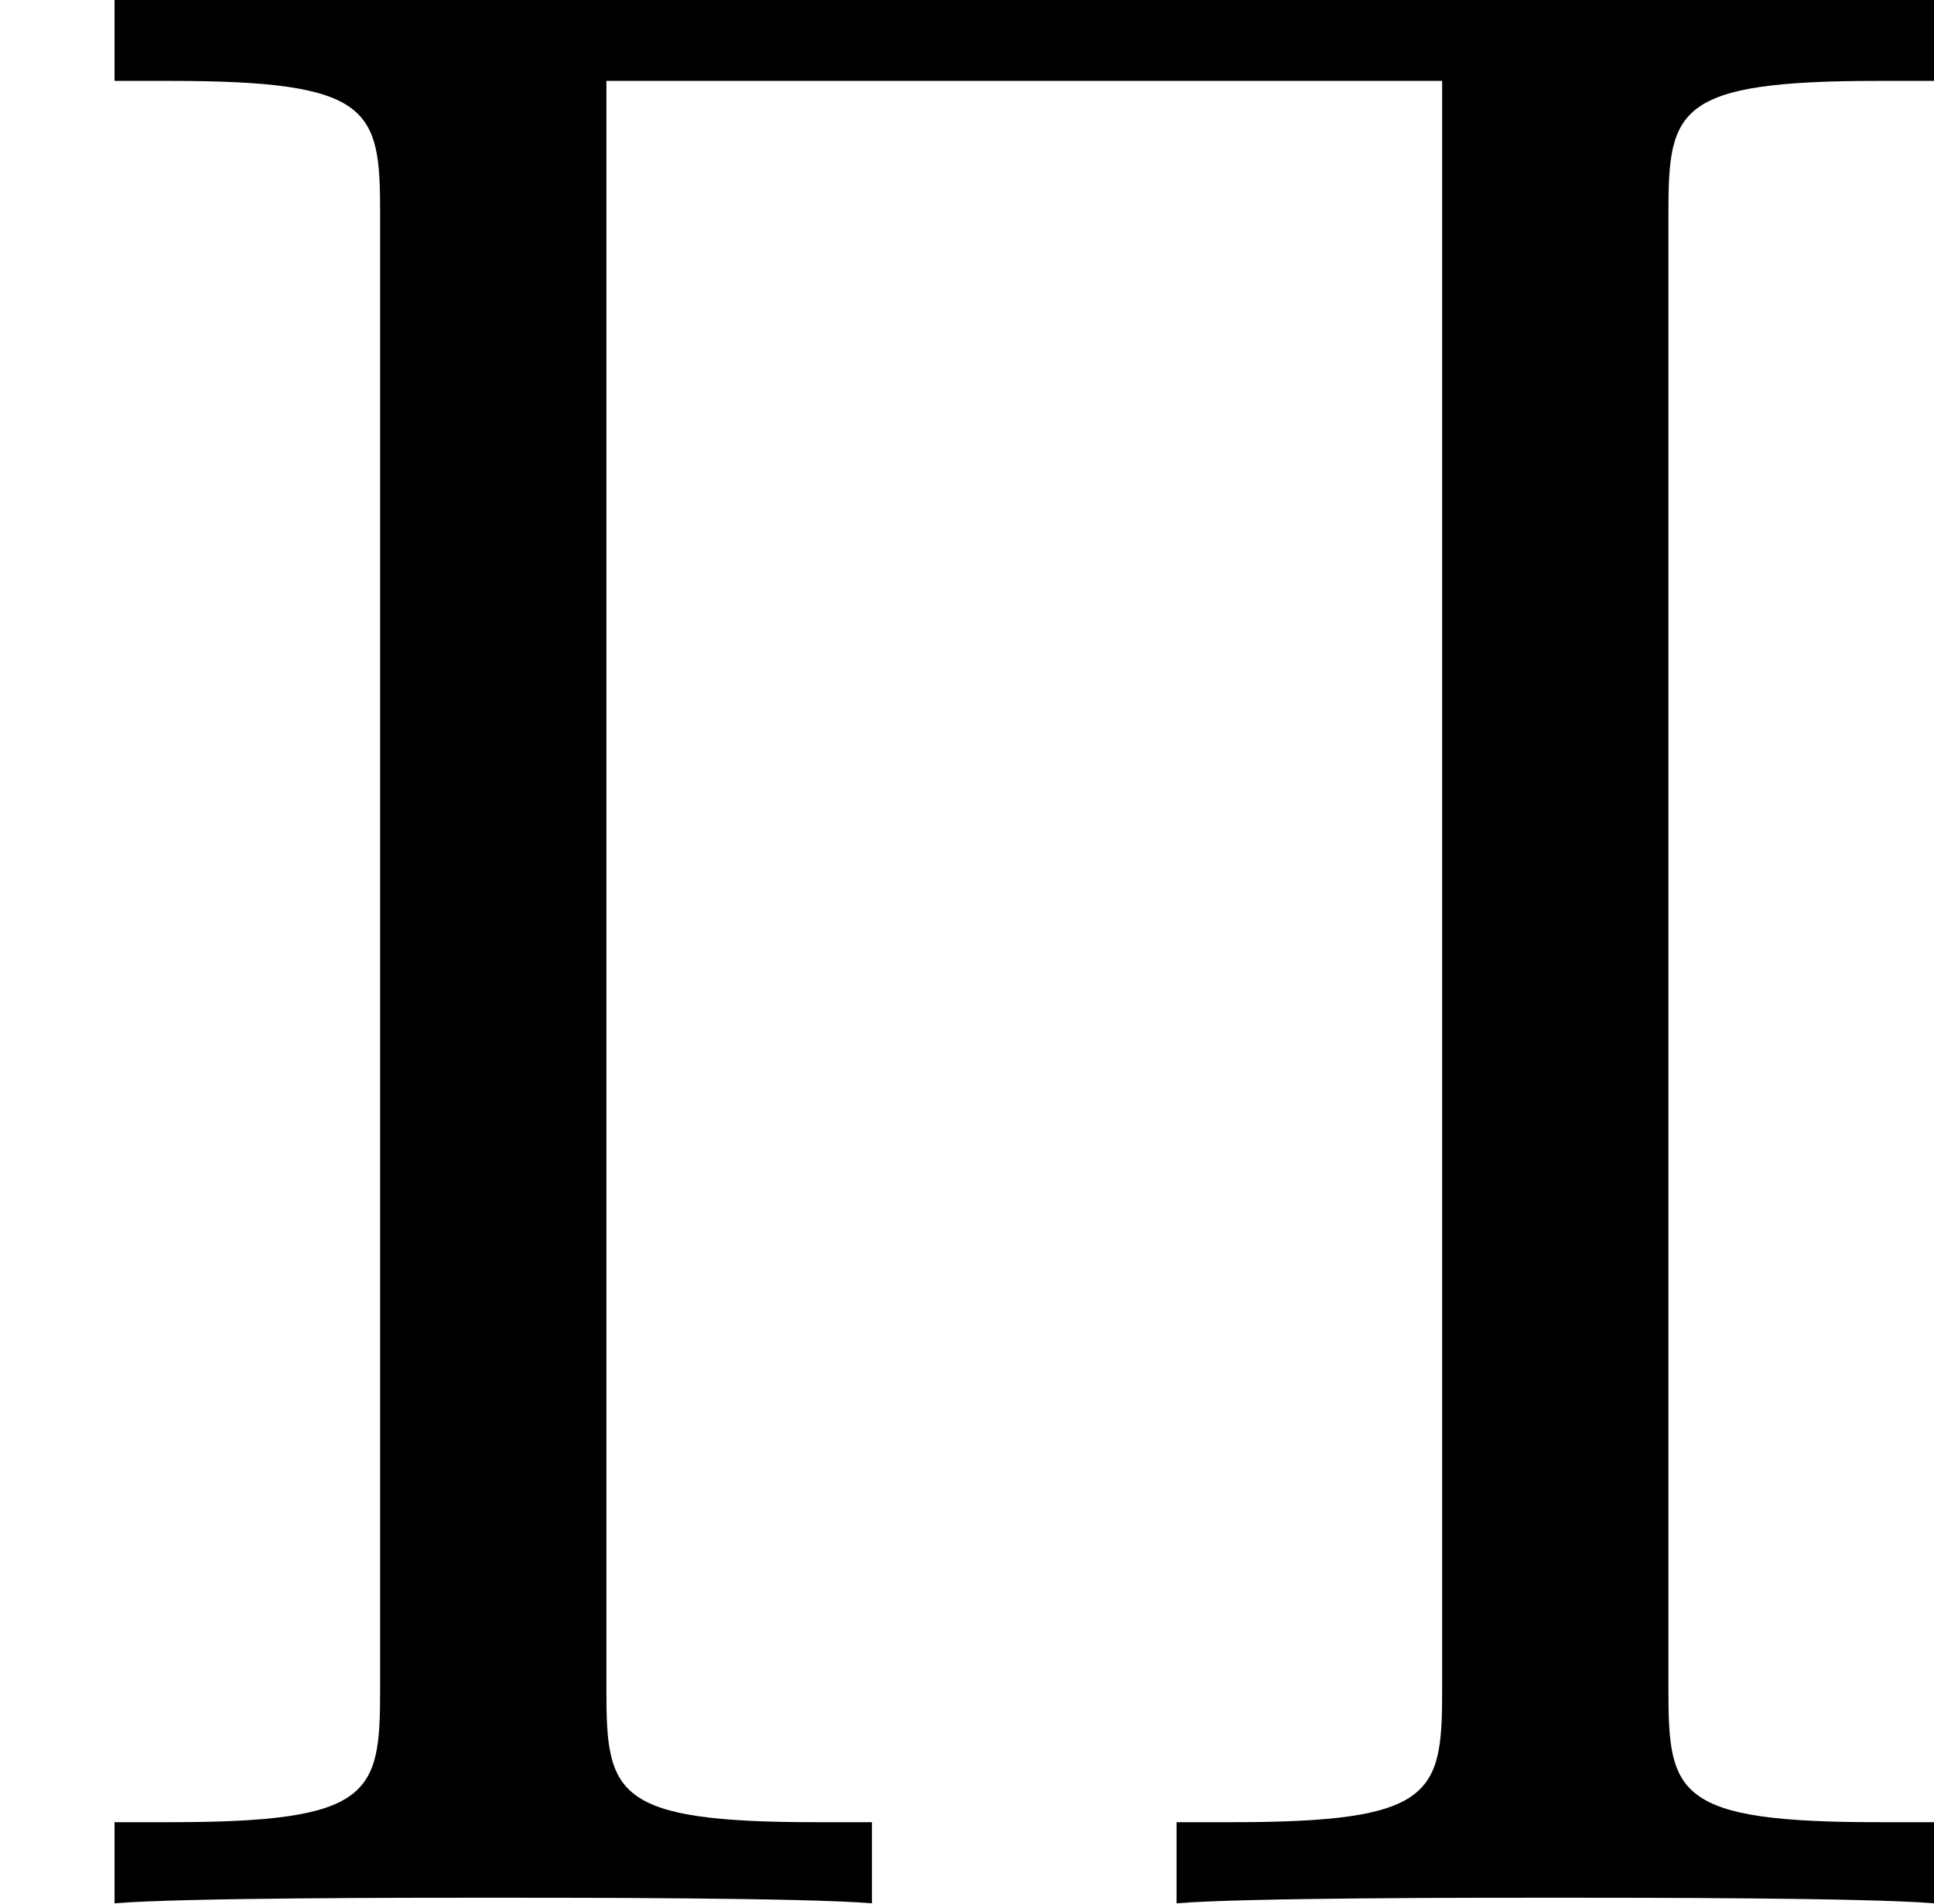
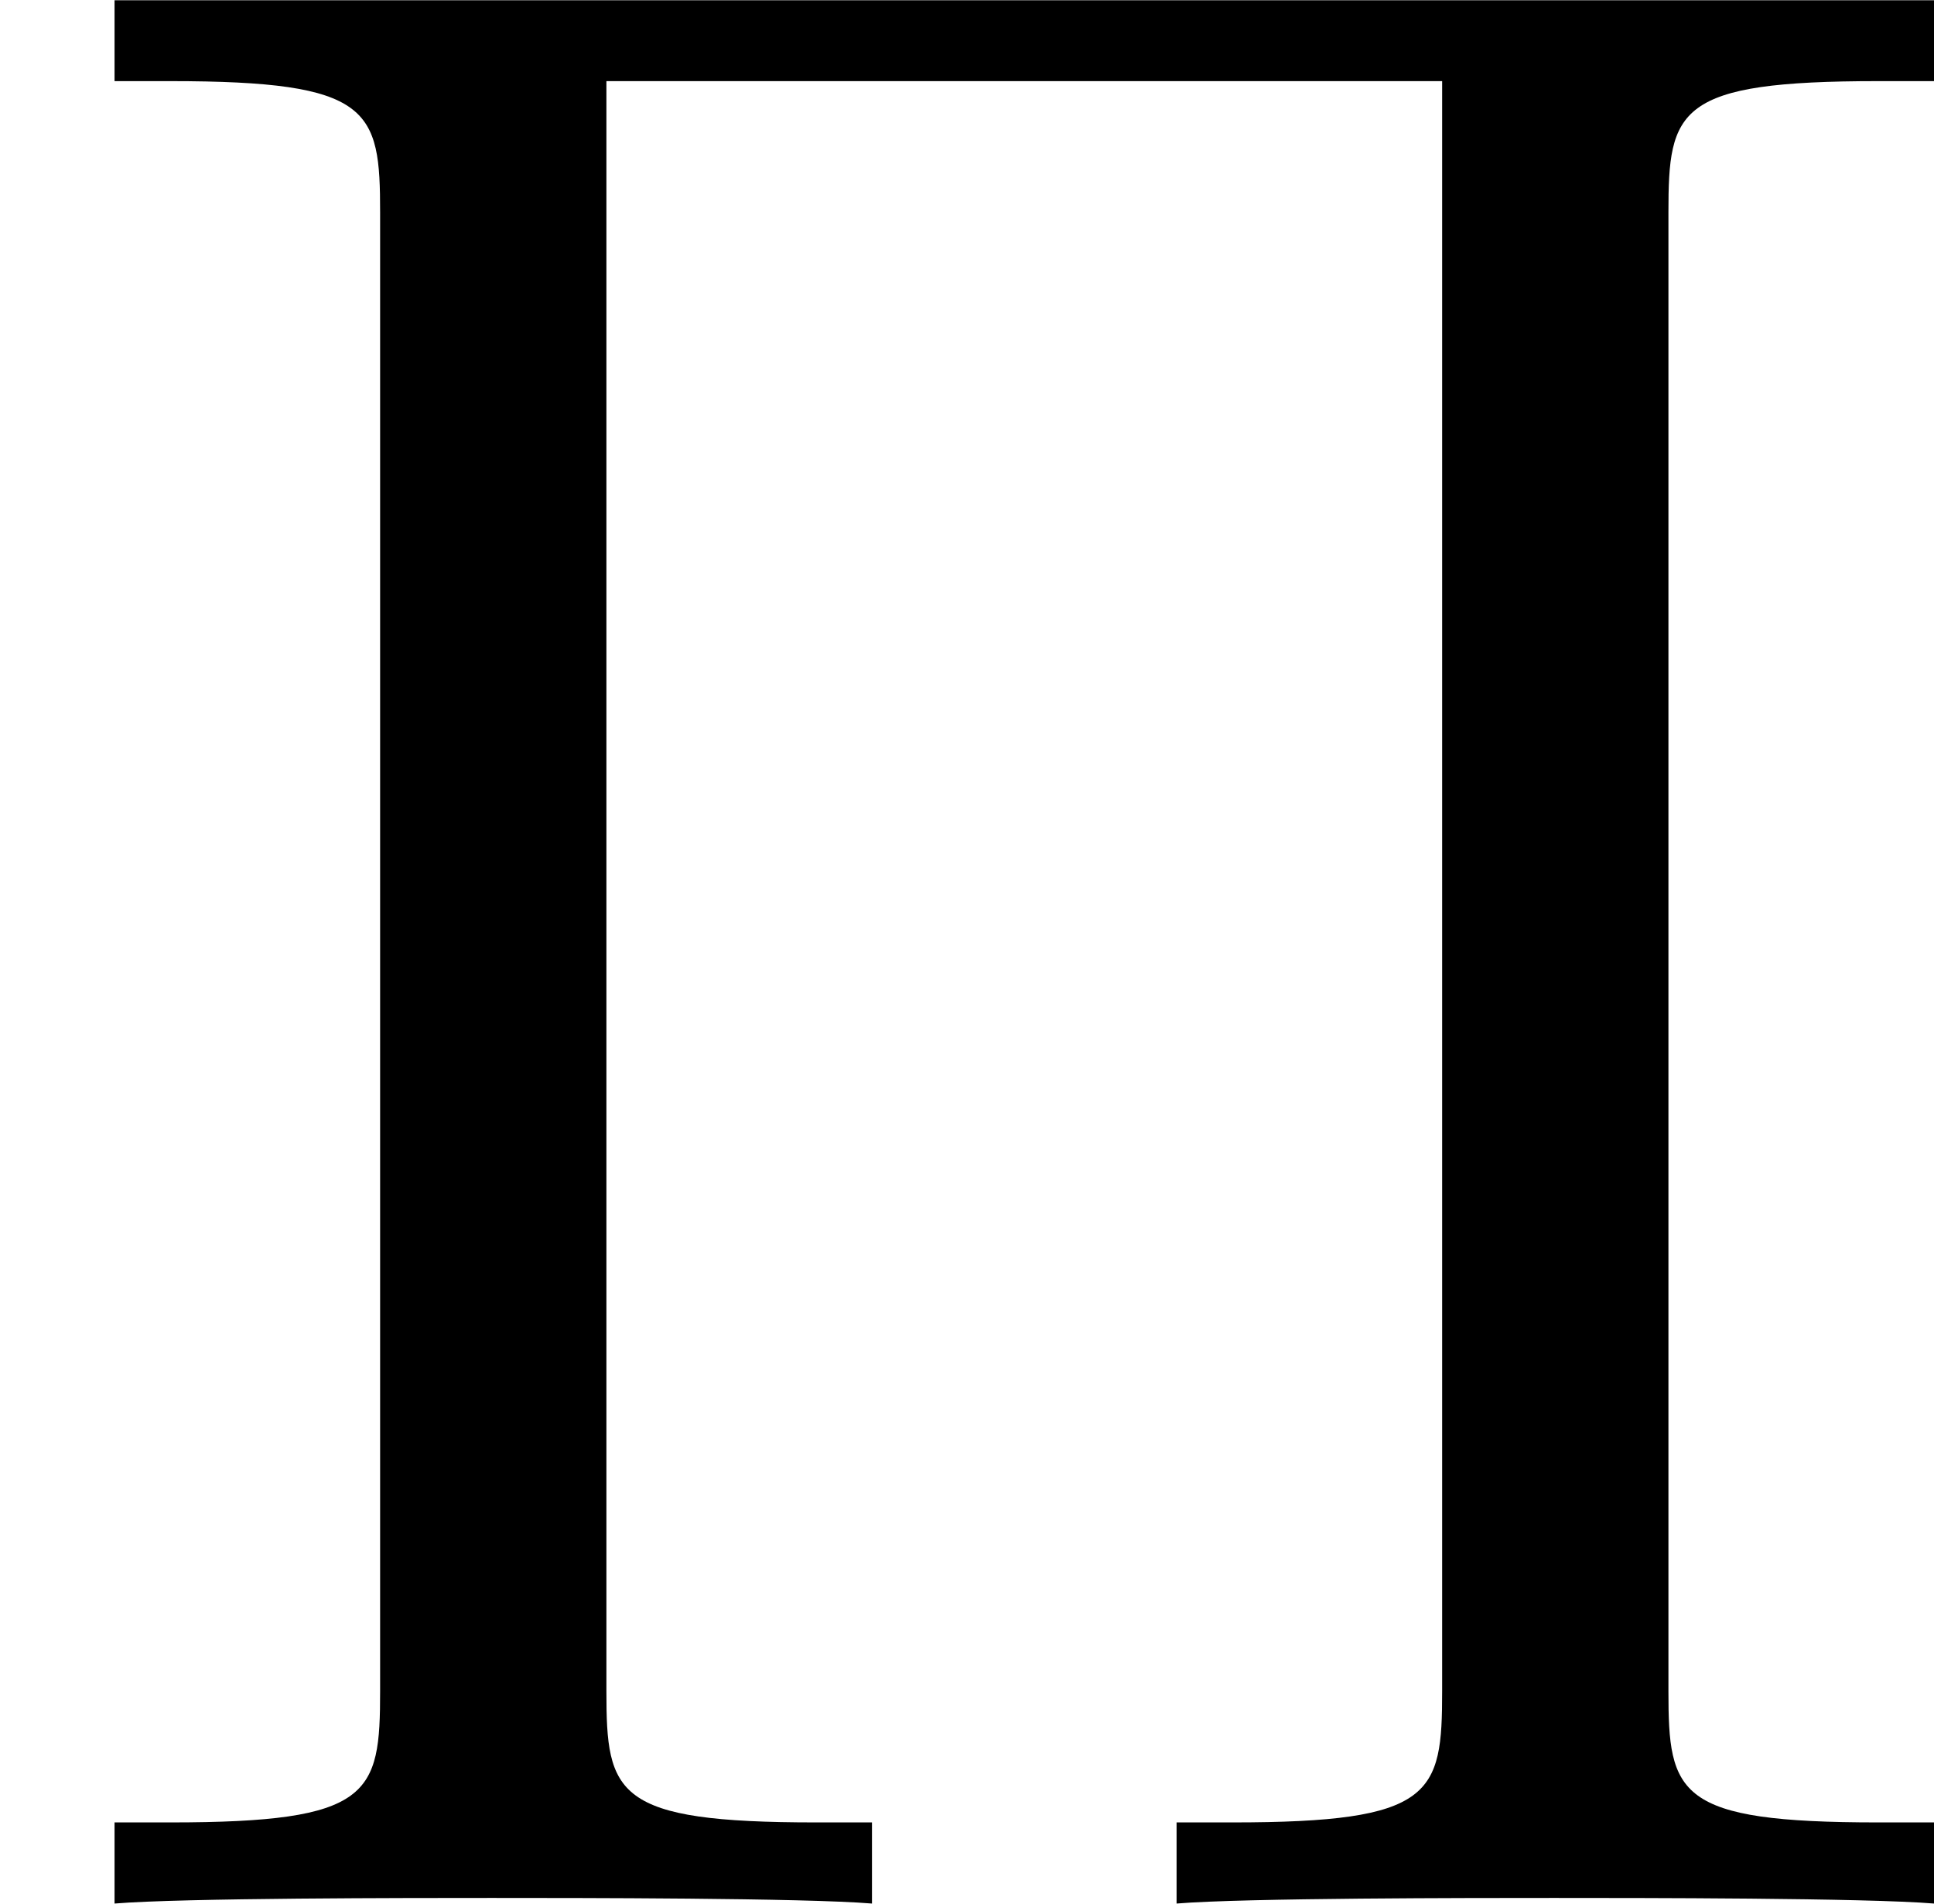
- <svg xmlns="http://www.w3.org/2000/svg" xmlns:xlink="http://www.w3.org/1999/xlink" version="1.1" width="8.273pt" height="8.141pt" viewBox="25.771 45.309 8.273 8.141">
+ <svg xmlns="http://www.w3.org/2000/svg" xmlns:xlink="http://www.w3.org/1999/xlink" version="1.1" width="8.273pt" height="8.141pt" viewBox="25.771 141.149 8.273 8.141">
  <defs>
    <path id="g22-5" d="M7.137-7.233C7.137-7.675 7.173-7.795 8.034-7.795H8.273V-8.141H.49V-7.795H.729C1.59-7.795 1.626-7.675 1.626-7.233V-.909C1.626-.466 1.59-.347 .729-.347H.49V0C.777-.024 1.757-.024 2.104-.024C2.463-.024 3.443-.024 3.73 0V-.347H3.491C2.63-.347 2.594-.466 2.594-.909V-7.795H6.169V-.909C6.169-.466 6.133-.347 5.272-.347H5.033V0C5.32-.024 6.3-.024 6.647-.024C7.006-.024 7.986-.024 8.273 0V-.347H8.034C7.173-.347 7.137-.466 7.137-.909V-7.233Z" />
  </defs>
  <g id="page1">
-     <use x="25.771" y="53.45" xlink:href="#g22-5" />
+     <use x="25.771" y="149.291" xlink:href="#g22-5" />
  </g>
</svg>
